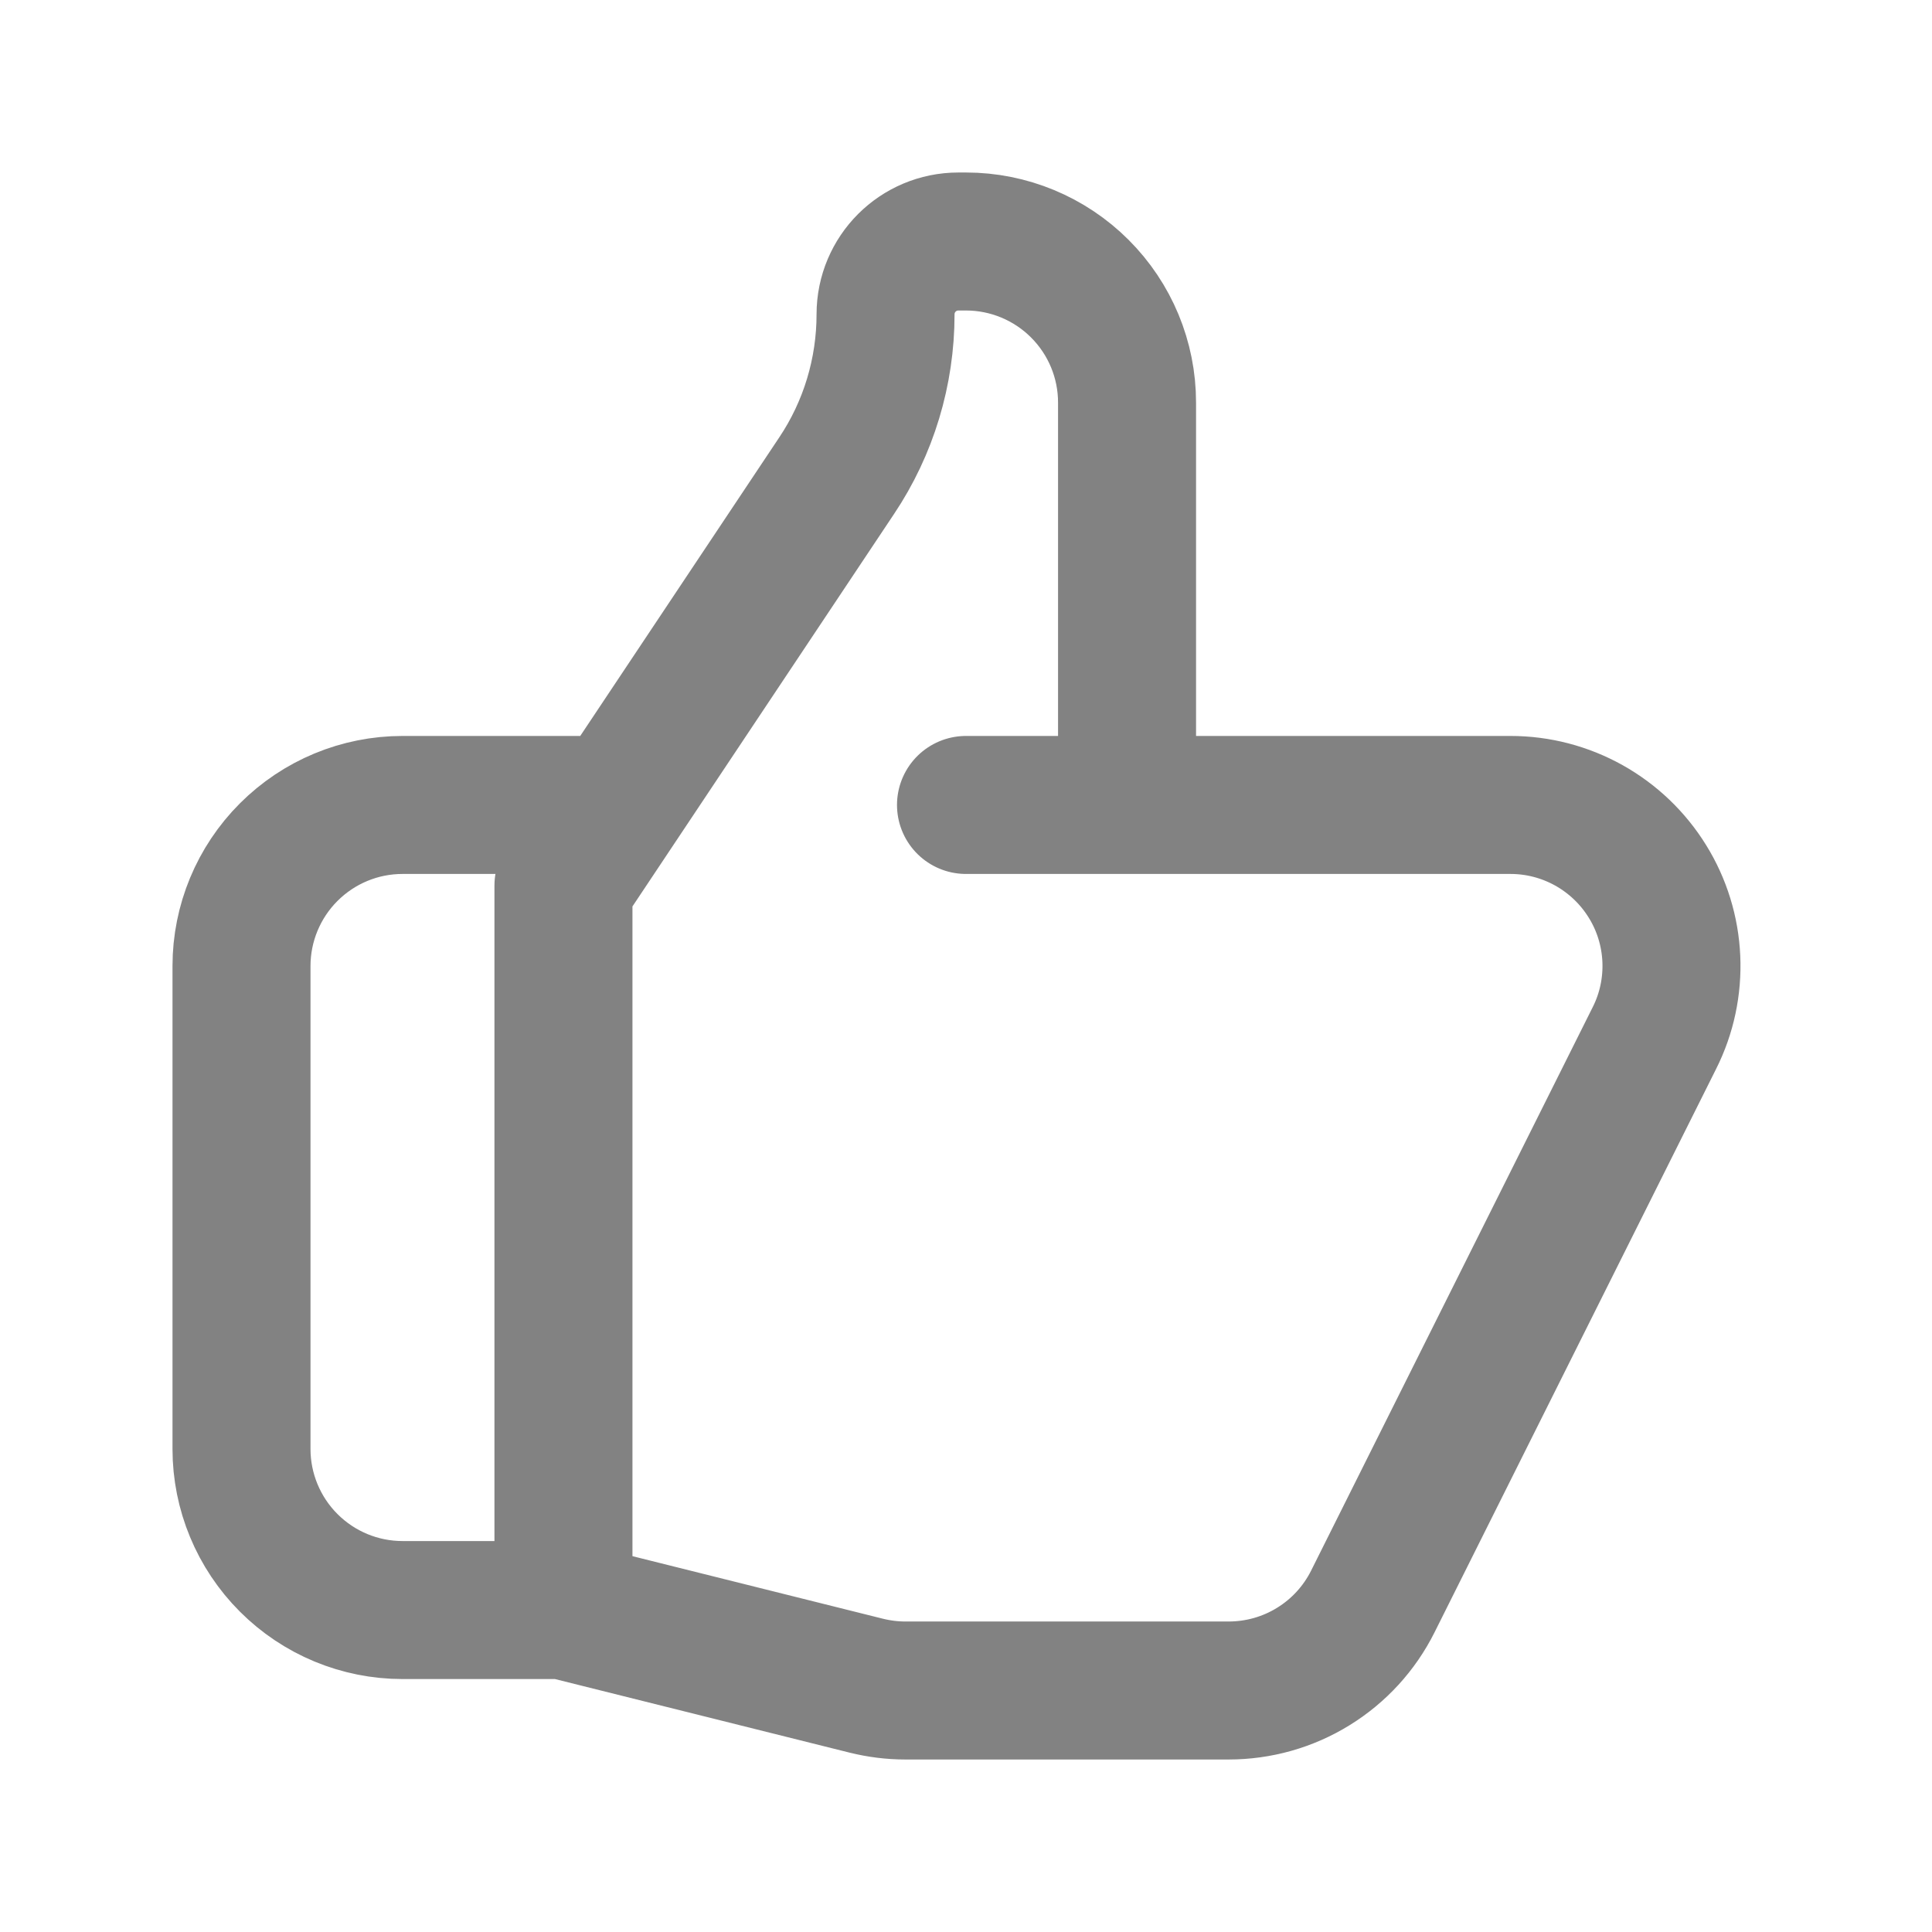
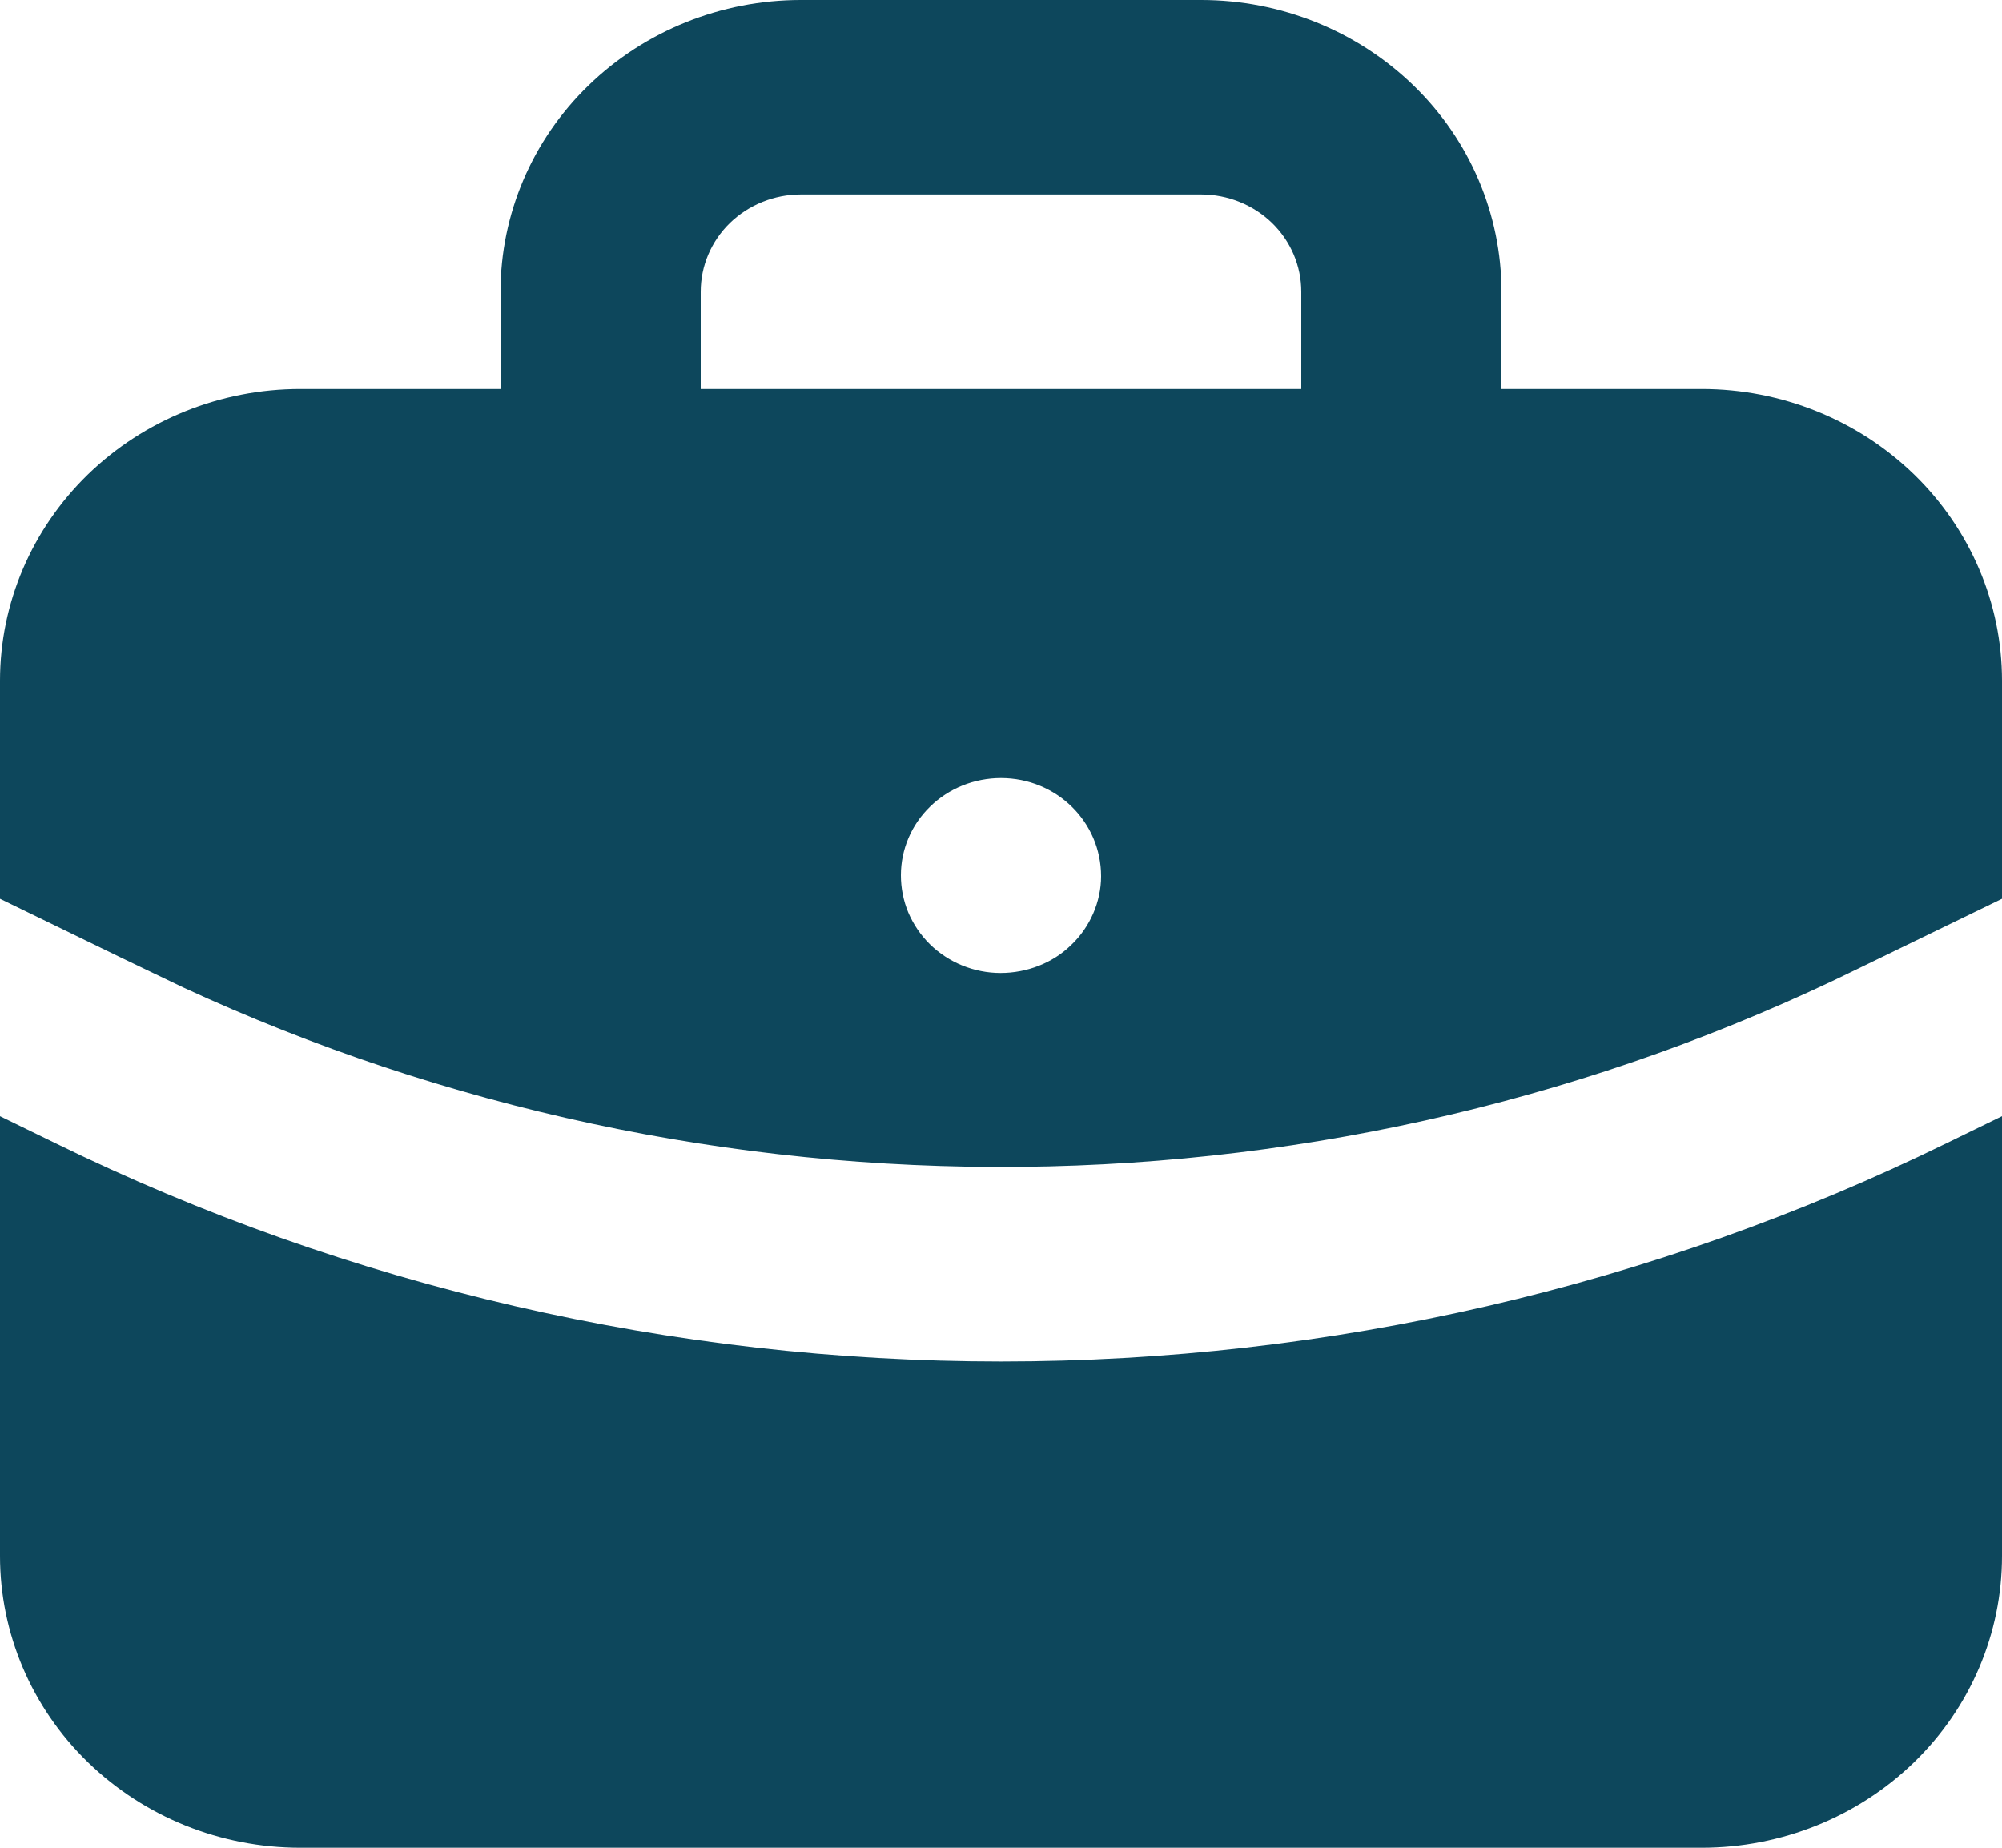
- <svg xmlns="http://www.w3.org/2000/svg" width="14" height="14" viewBox="0 0 14 14" fill="none">
-   <path d="M8.167 5.833H10.946C11.145 5.833 11.34 5.884 11.514 5.981C11.687 6.078 11.833 6.217 11.938 6.387C12.043 6.556 12.102 6.749 12.111 6.947C12.12 7.146 12.078 7.344 11.989 7.521L9.948 11.605C9.851 11.799 9.702 11.962 9.517 12.076C9.333 12.19 9.12 12.25 8.903 12.25H6.56C6.465 12.25 6.37 12.238 6.277 12.215L4.083 11.667M8.167 5.833V2.917C8.167 2.607 8.044 2.311 7.825 2.092C7.606 1.873 7.309 1.75 7 1.75H6.945C6.653 1.75 6.417 1.986 6.417 2.278C6.417 2.694 6.294 3.102 6.062 3.448L4.083 6.417V11.667M8.167 5.833H7M4.083 11.667H2.917C2.607 11.667 2.311 11.544 2.092 11.325C1.873 11.106 1.75 10.809 1.75 10.5V7C1.75 6.691 1.873 6.394 2.092 6.175C2.311 5.956 2.607 5.833 2.917 5.833H4.375" stroke="#828282" stroke-linecap="round" stroke-linejoin="round" />
+ <svg xmlns="http://www.w3.org/2000/svg" width="13" height="12" viewBox="0 0 13 12" fill="none">
+   <path d="M13 7.249V10.105C13 10.608 12.795 11.09 12.429 11.445C12.063 11.8 11.567 12 11.05 12H1.95C1.433 12 0.937 11.8 0.571 11.445C0.205 11.09 0 10.608 0 10.105V7.249L0.359 7.424C2.265 8.357 4.368 8.842 6.501 8.842C8.634 8.842 10.738 8.356 12.643 7.423L13 7.249ZM7.8 0C8.317 0 8.813 0.2 9.179 0.555C9.545 0.91 9.75 1.392 9.75 1.895V2.526H11.05C11.567 2.526 12.063 2.726 12.429 3.081C12.795 3.437 13 3.919 13 4.421V5.837L12.059 6.294C10.377 7.119 8.522 7.558 6.638 7.578C4.753 7.598 2.889 7.199 1.188 6.412L0.767 6.21L0 5.837V4.421C0 3.919 0.205 3.437 0.571 3.081C0.937 2.726 1.433 2.526 1.95 2.526H3.25V1.895C3.25 1.392 3.455 0.91 3.821 0.555C4.187 0.2 4.683 0 5.2 0H7.8ZM6.5 5.053C6.328 5.053 6.162 5.119 6.04 5.238C5.918 5.356 5.85 5.517 5.85 5.684C5.85 5.767 5.866 5.849 5.898 5.926C5.931 6.003 5.978 6.073 6.038 6.132C6.098 6.191 6.17 6.238 6.248 6.27C6.327 6.302 6.411 6.319 6.497 6.319C6.582 6.319 6.667 6.303 6.746 6.272C6.825 6.241 6.897 6.195 6.957 6.136C7.018 6.078 7.066 6.008 7.099 5.932C7.132 5.856 7.15 5.773 7.15 5.691C7.15 5.336 6.859 5.053 6.5 5.053ZM7.8 1.263H5.2C5.028 1.263 4.862 1.33 4.74 1.448C4.618 1.567 4.55 1.727 4.55 1.895V2.526H8.45V1.895C8.45 1.727 8.382 1.567 8.26 1.448C8.138 1.33 7.972 1.263 7.8 1.263Z" fill="#0D475C" />
</svg>
